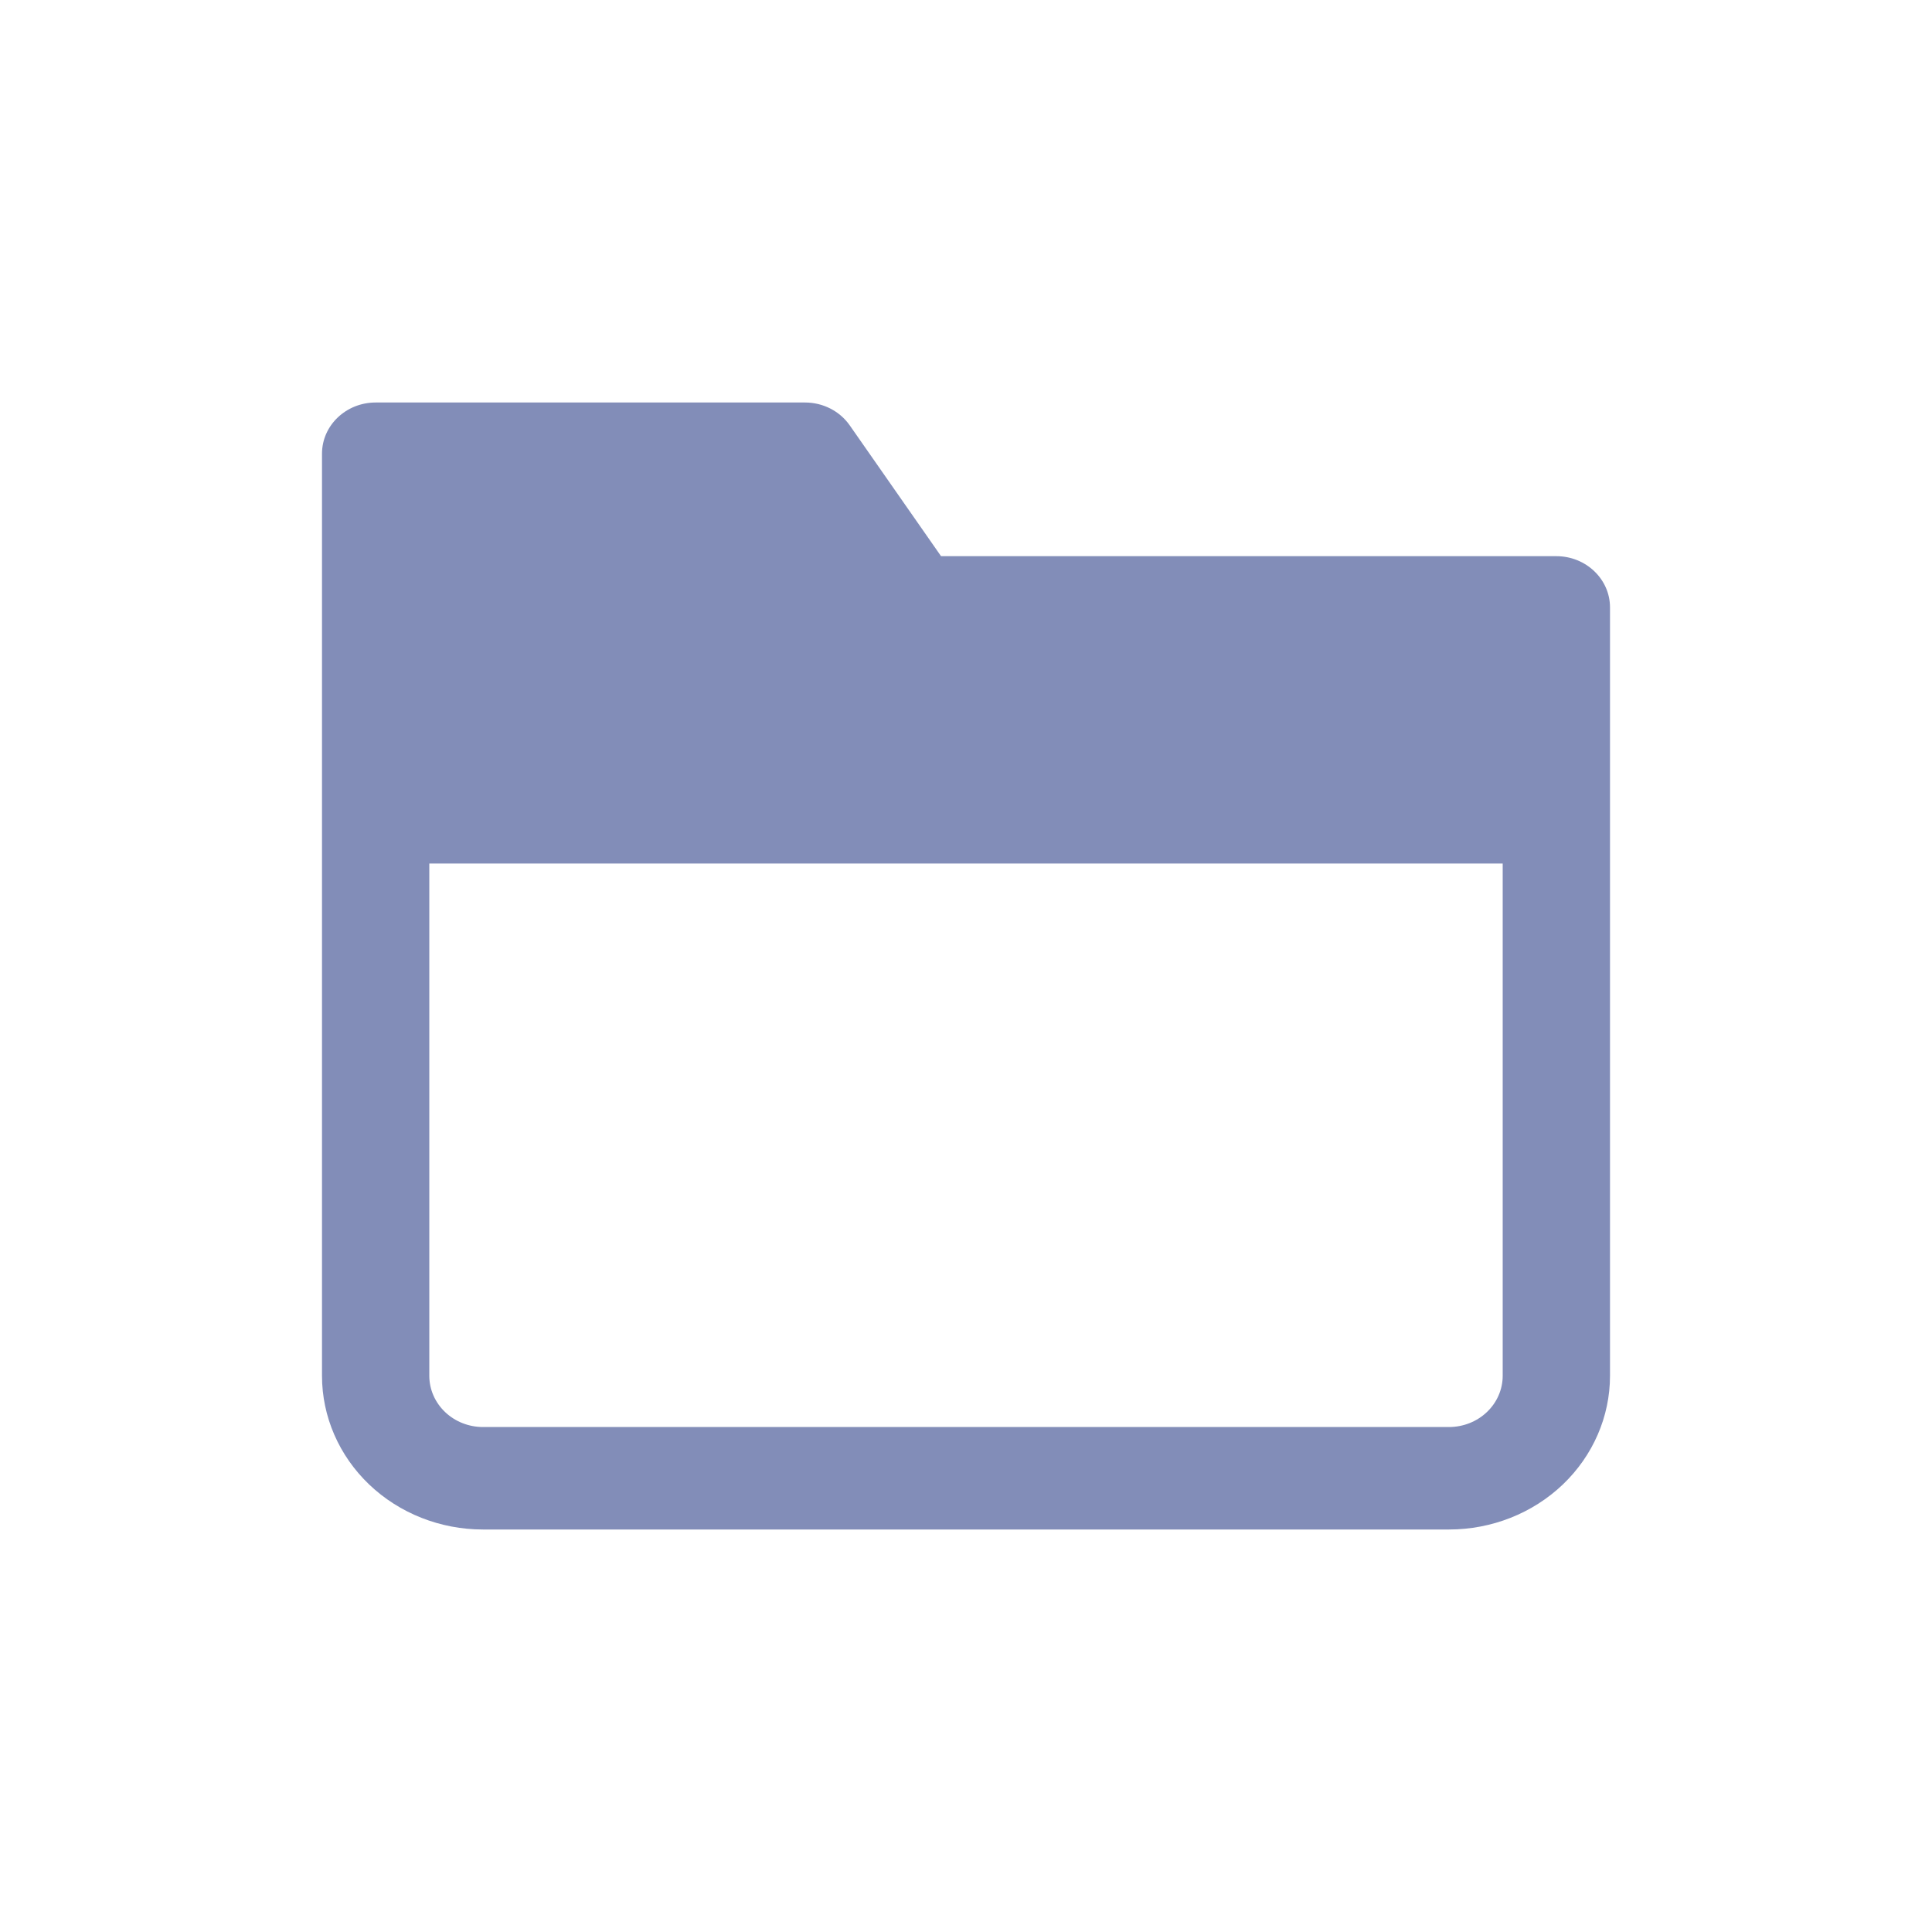
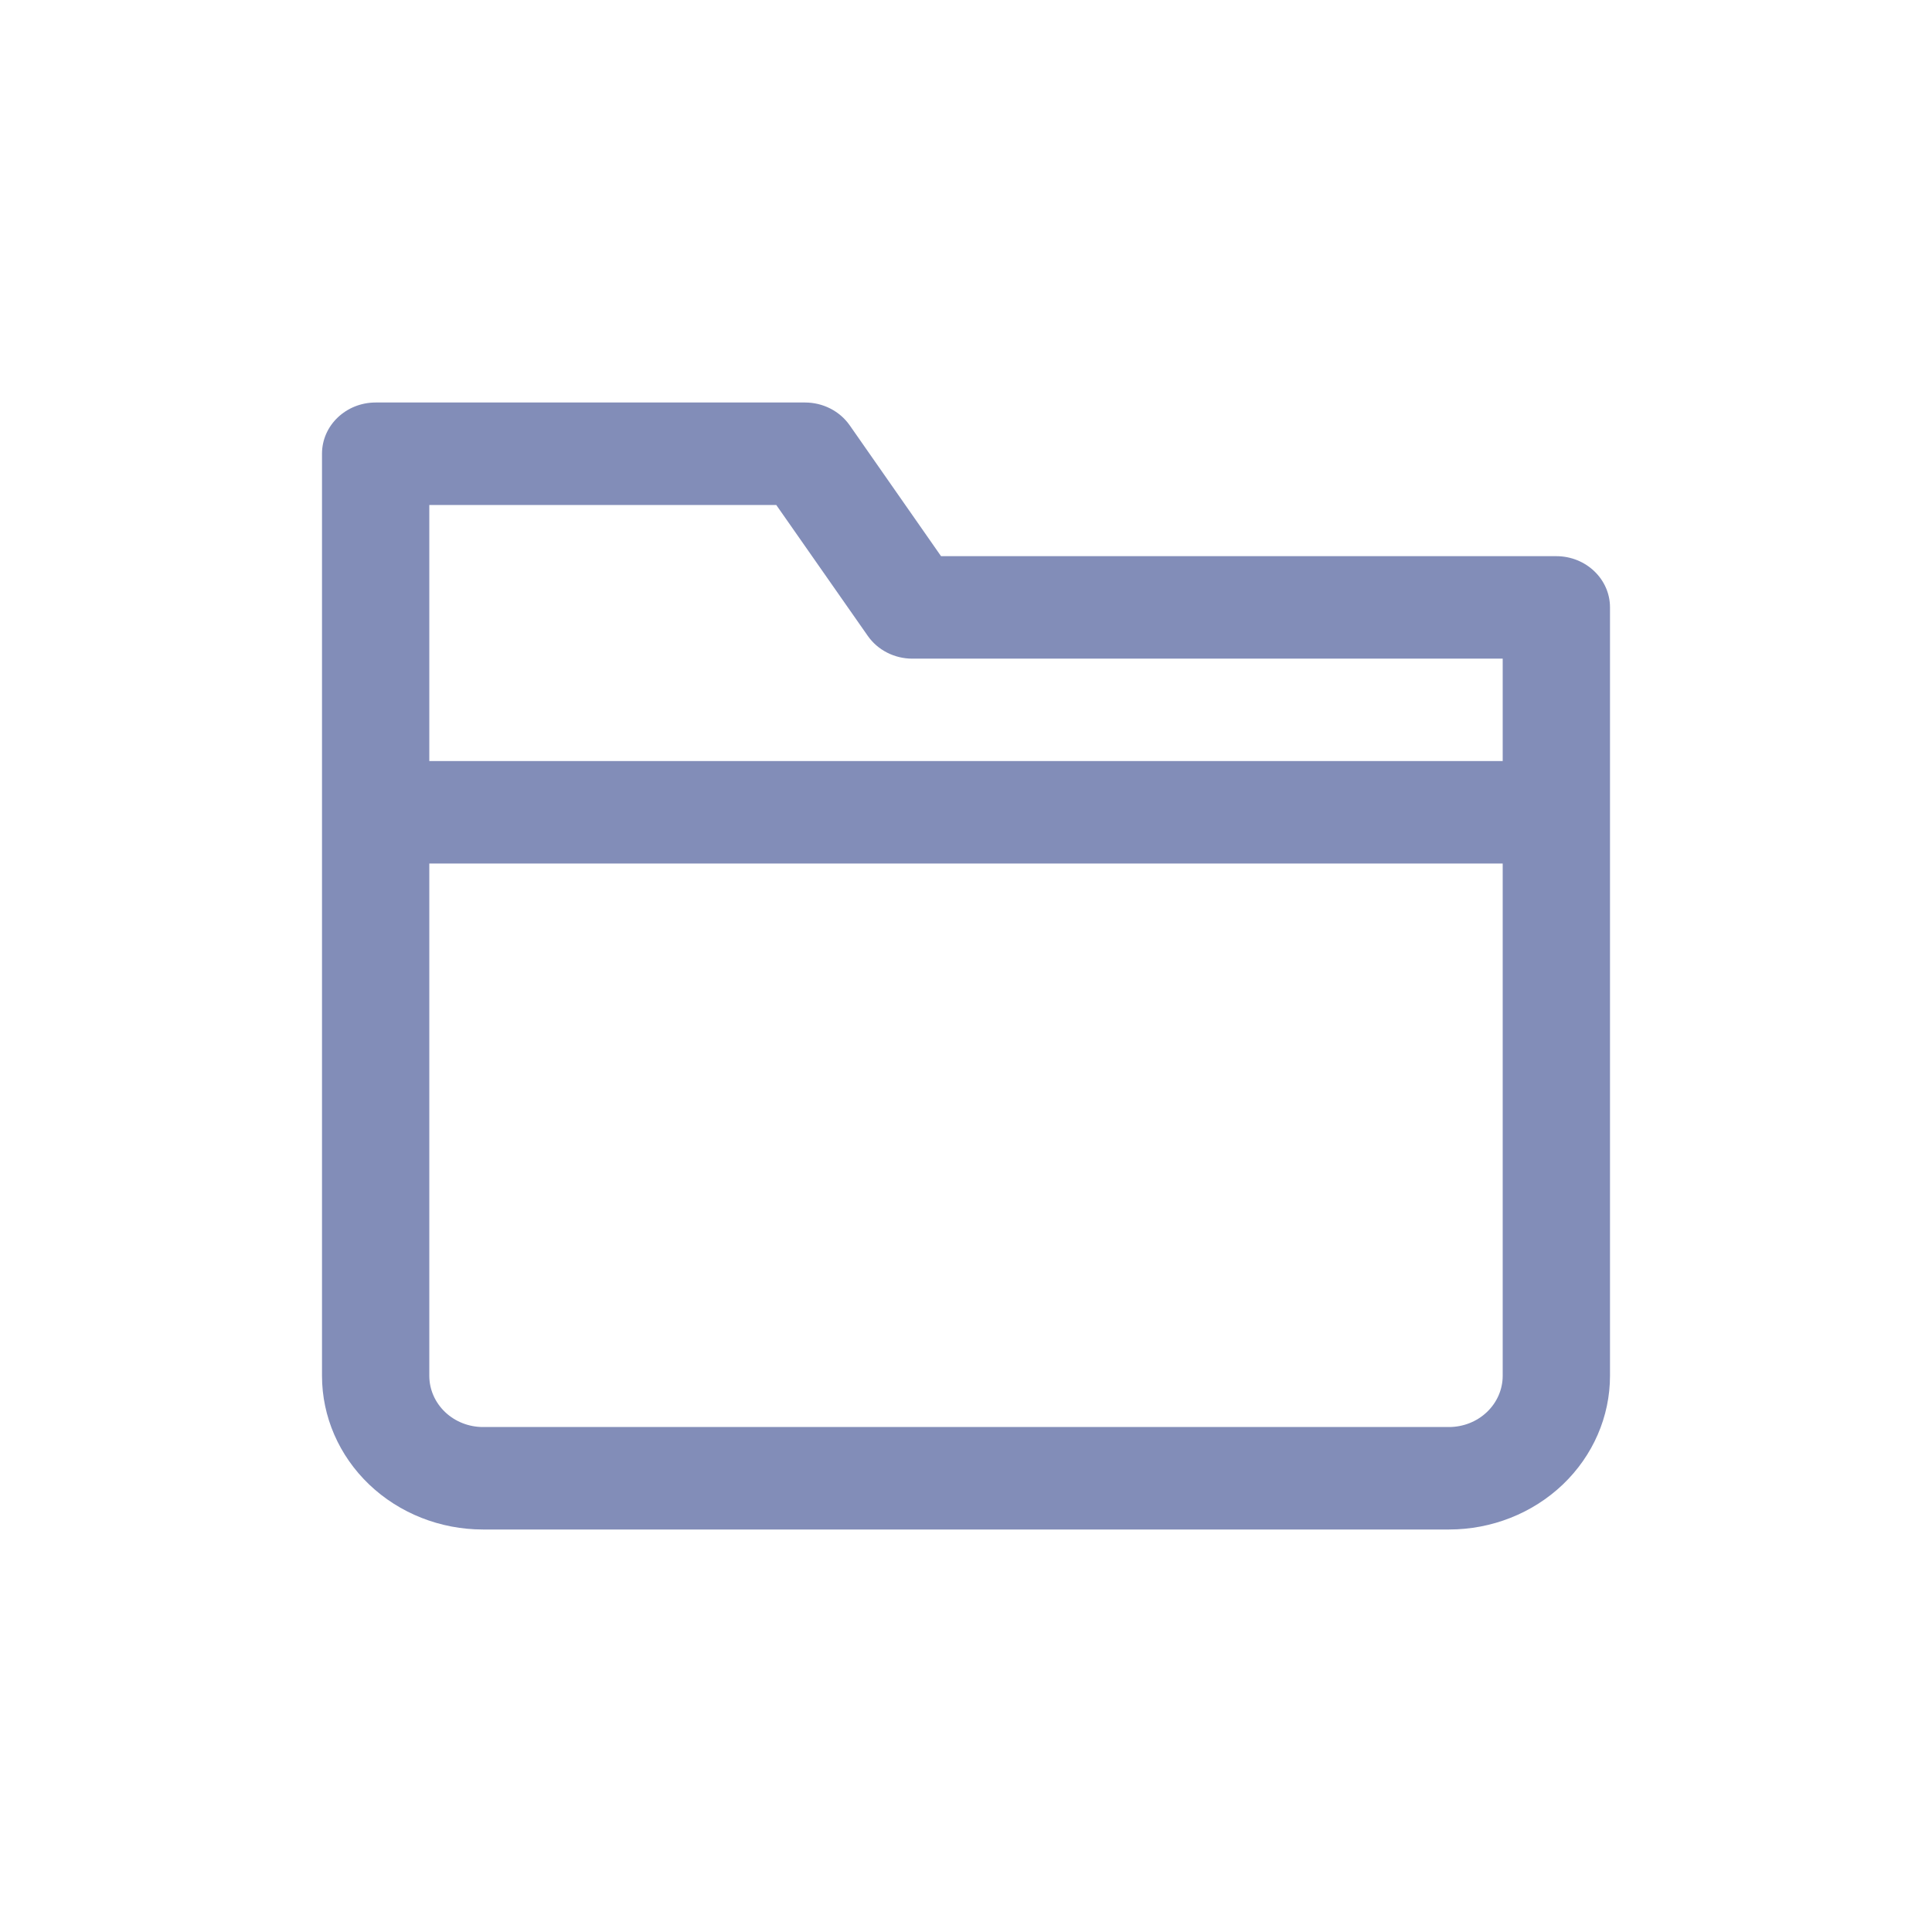
<svg xmlns="http://www.w3.org/2000/svg" width="24" height="24" viewBox="0 0 24 24" fill="none">
-   <path fillRule="evenodd" clipRule="evenodd" d="M4.667 5C4.298 5 4 5.285 4 5.636V10.091V17.091C4 17.597 4.211 18.083 4.586 18.441C4.961 18.799 5.47 19 6 19H18C18.53 19 19.039 18.799 19.414 18.441C19.789 18.083 20 17.597 20 17.091V10.091V7.545C20 7.194 19.701 6.909 19.333 6.909H11.69L10.555 5.283C10.431 5.106 10.223 5 10 5H4.667ZM18.667 9.454V8.182H11.333C11.11 8.182 10.902 8.075 10.779 7.898L9.643 6.273H5.333V9.454H18.667ZM5.333 10.727H18.667V17.091C18.667 17.26 18.596 17.422 18.471 17.541C18.346 17.66 18.177 17.727 18 17.727H6C5.823 17.727 5.654 17.66 5.529 17.541C5.404 17.422 5.333 17.26 5.333 17.091V10.727Z" fill="#828DB8" />
+   <path fill-rule="evenodd" clip-rule="evenodd" d="M4.667 5C4.298 5 4 5.285 4 5.636V10.091V17.091C4 17.597 4.211 18.083 4.586 18.441C4.961 18.799 5.47 19 6 19H18C18.53 19 19.039 18.799 19.414 18.441C19.789 18.083 20 17.597 20 17.091V10.091V7.545C20 7.194 19.701 6.909 19.333 6.909H11.69L10.555 5.283C10.431 5.106 10.223 5 10 5H4.667ZM18.667 9.454V8.182H11.333C11.11 8.182 10.902 8.075 10.779 7.898L9.643 6.273H5.333V9.454H18.667ZM5.333 10.727H18.667V17.091C18.667 17.26 18.596 17.422 18.471 17.541C18.346 17.66 18.177 17.727 18 17.727H6C5.823 17.727 5.654 17.66 5.529 17.541C5.404 17.422 5.333 17.26 5.333 17.091V10.727Z" fill="#828DB8" />
</svg>
